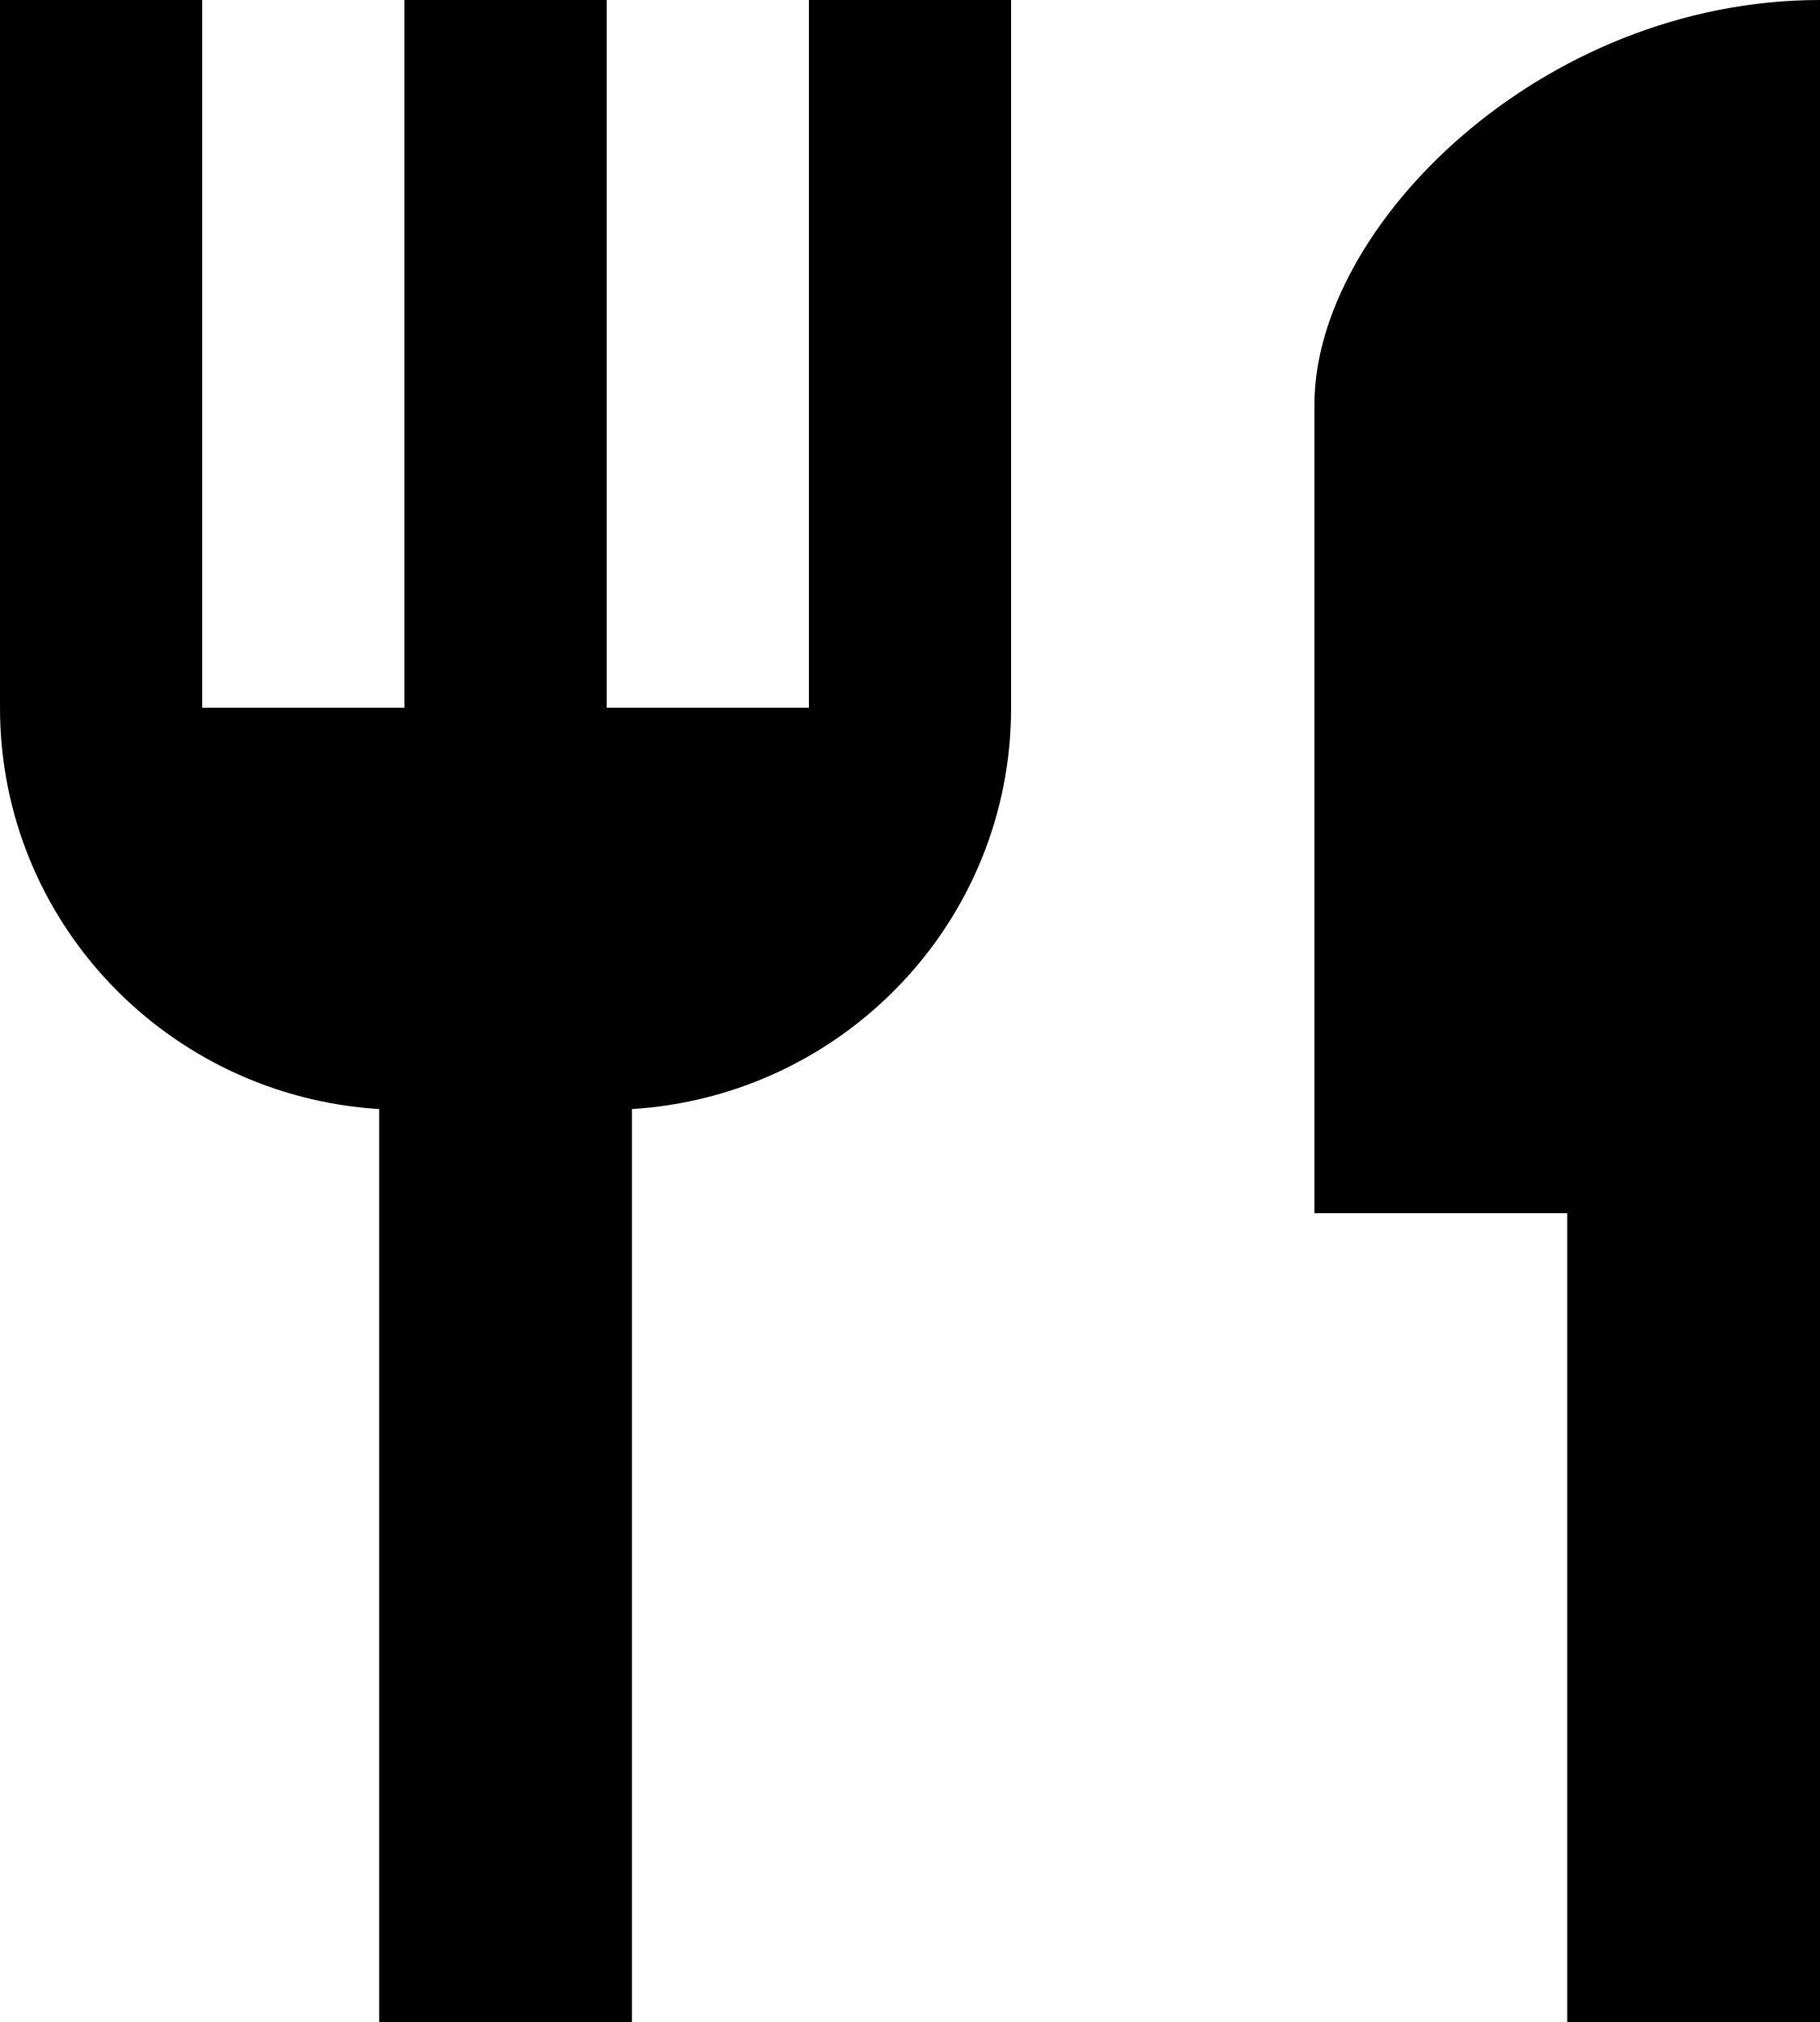
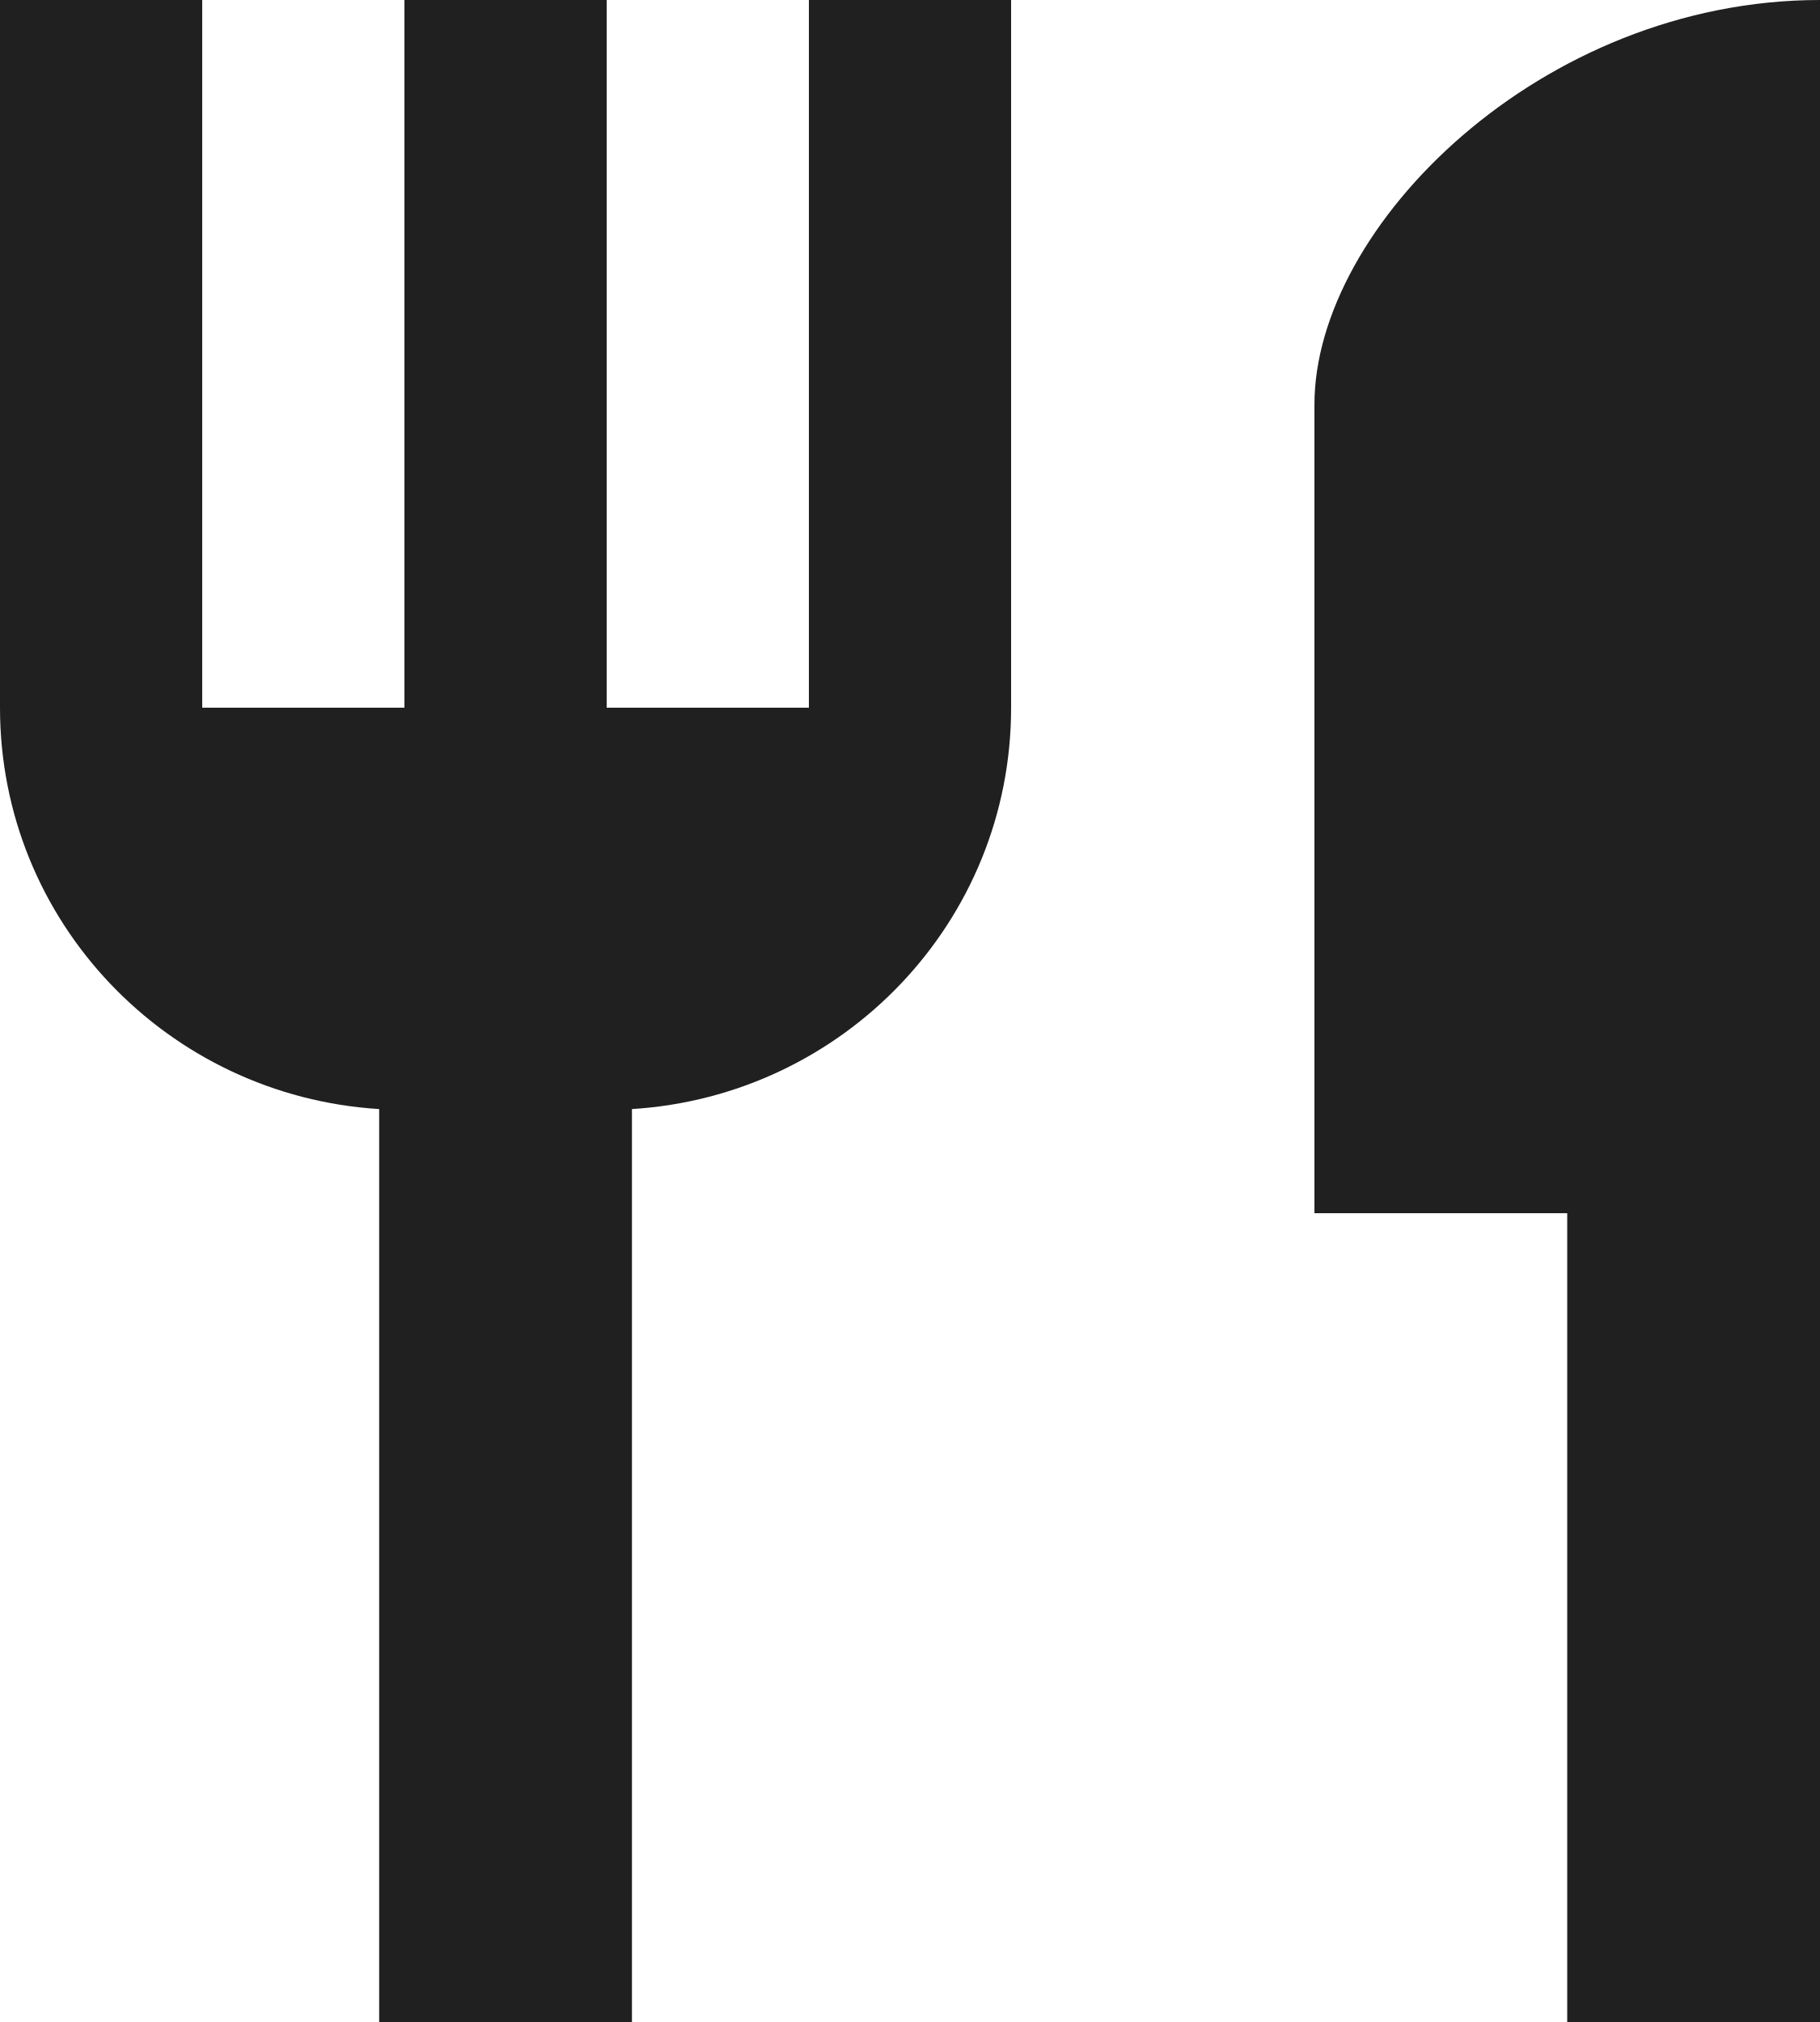
<svg xmlns="http://www.w3.org/2000/svg" width="18" height="20" viewBox="0 0 18 20" fill="none">
-   <path d="M8 7H6V0H4V7H2V0H0V7C0 9.12 1.66 10.84 3.75 10.97V20H6.25V10.97C8.34 10.84 10 9.12 10 7V0H8V7ZM13 4V12H15.5V20H18V0C15.24 0 13 2.24 13 4Z" fill="black" />
+   <path d="M8 7H6V0H4V7H2V0H0V7C0 9.12 1.66 10.84 3.75 10.97V20H6.25V10.97C8.34 10.84 10 9.12 10 7V0H8V7ZM13 4V12H15.5V20H18V0C15.24 0 13 2.24 13 4Z" fill="#202020" />
</svg>
